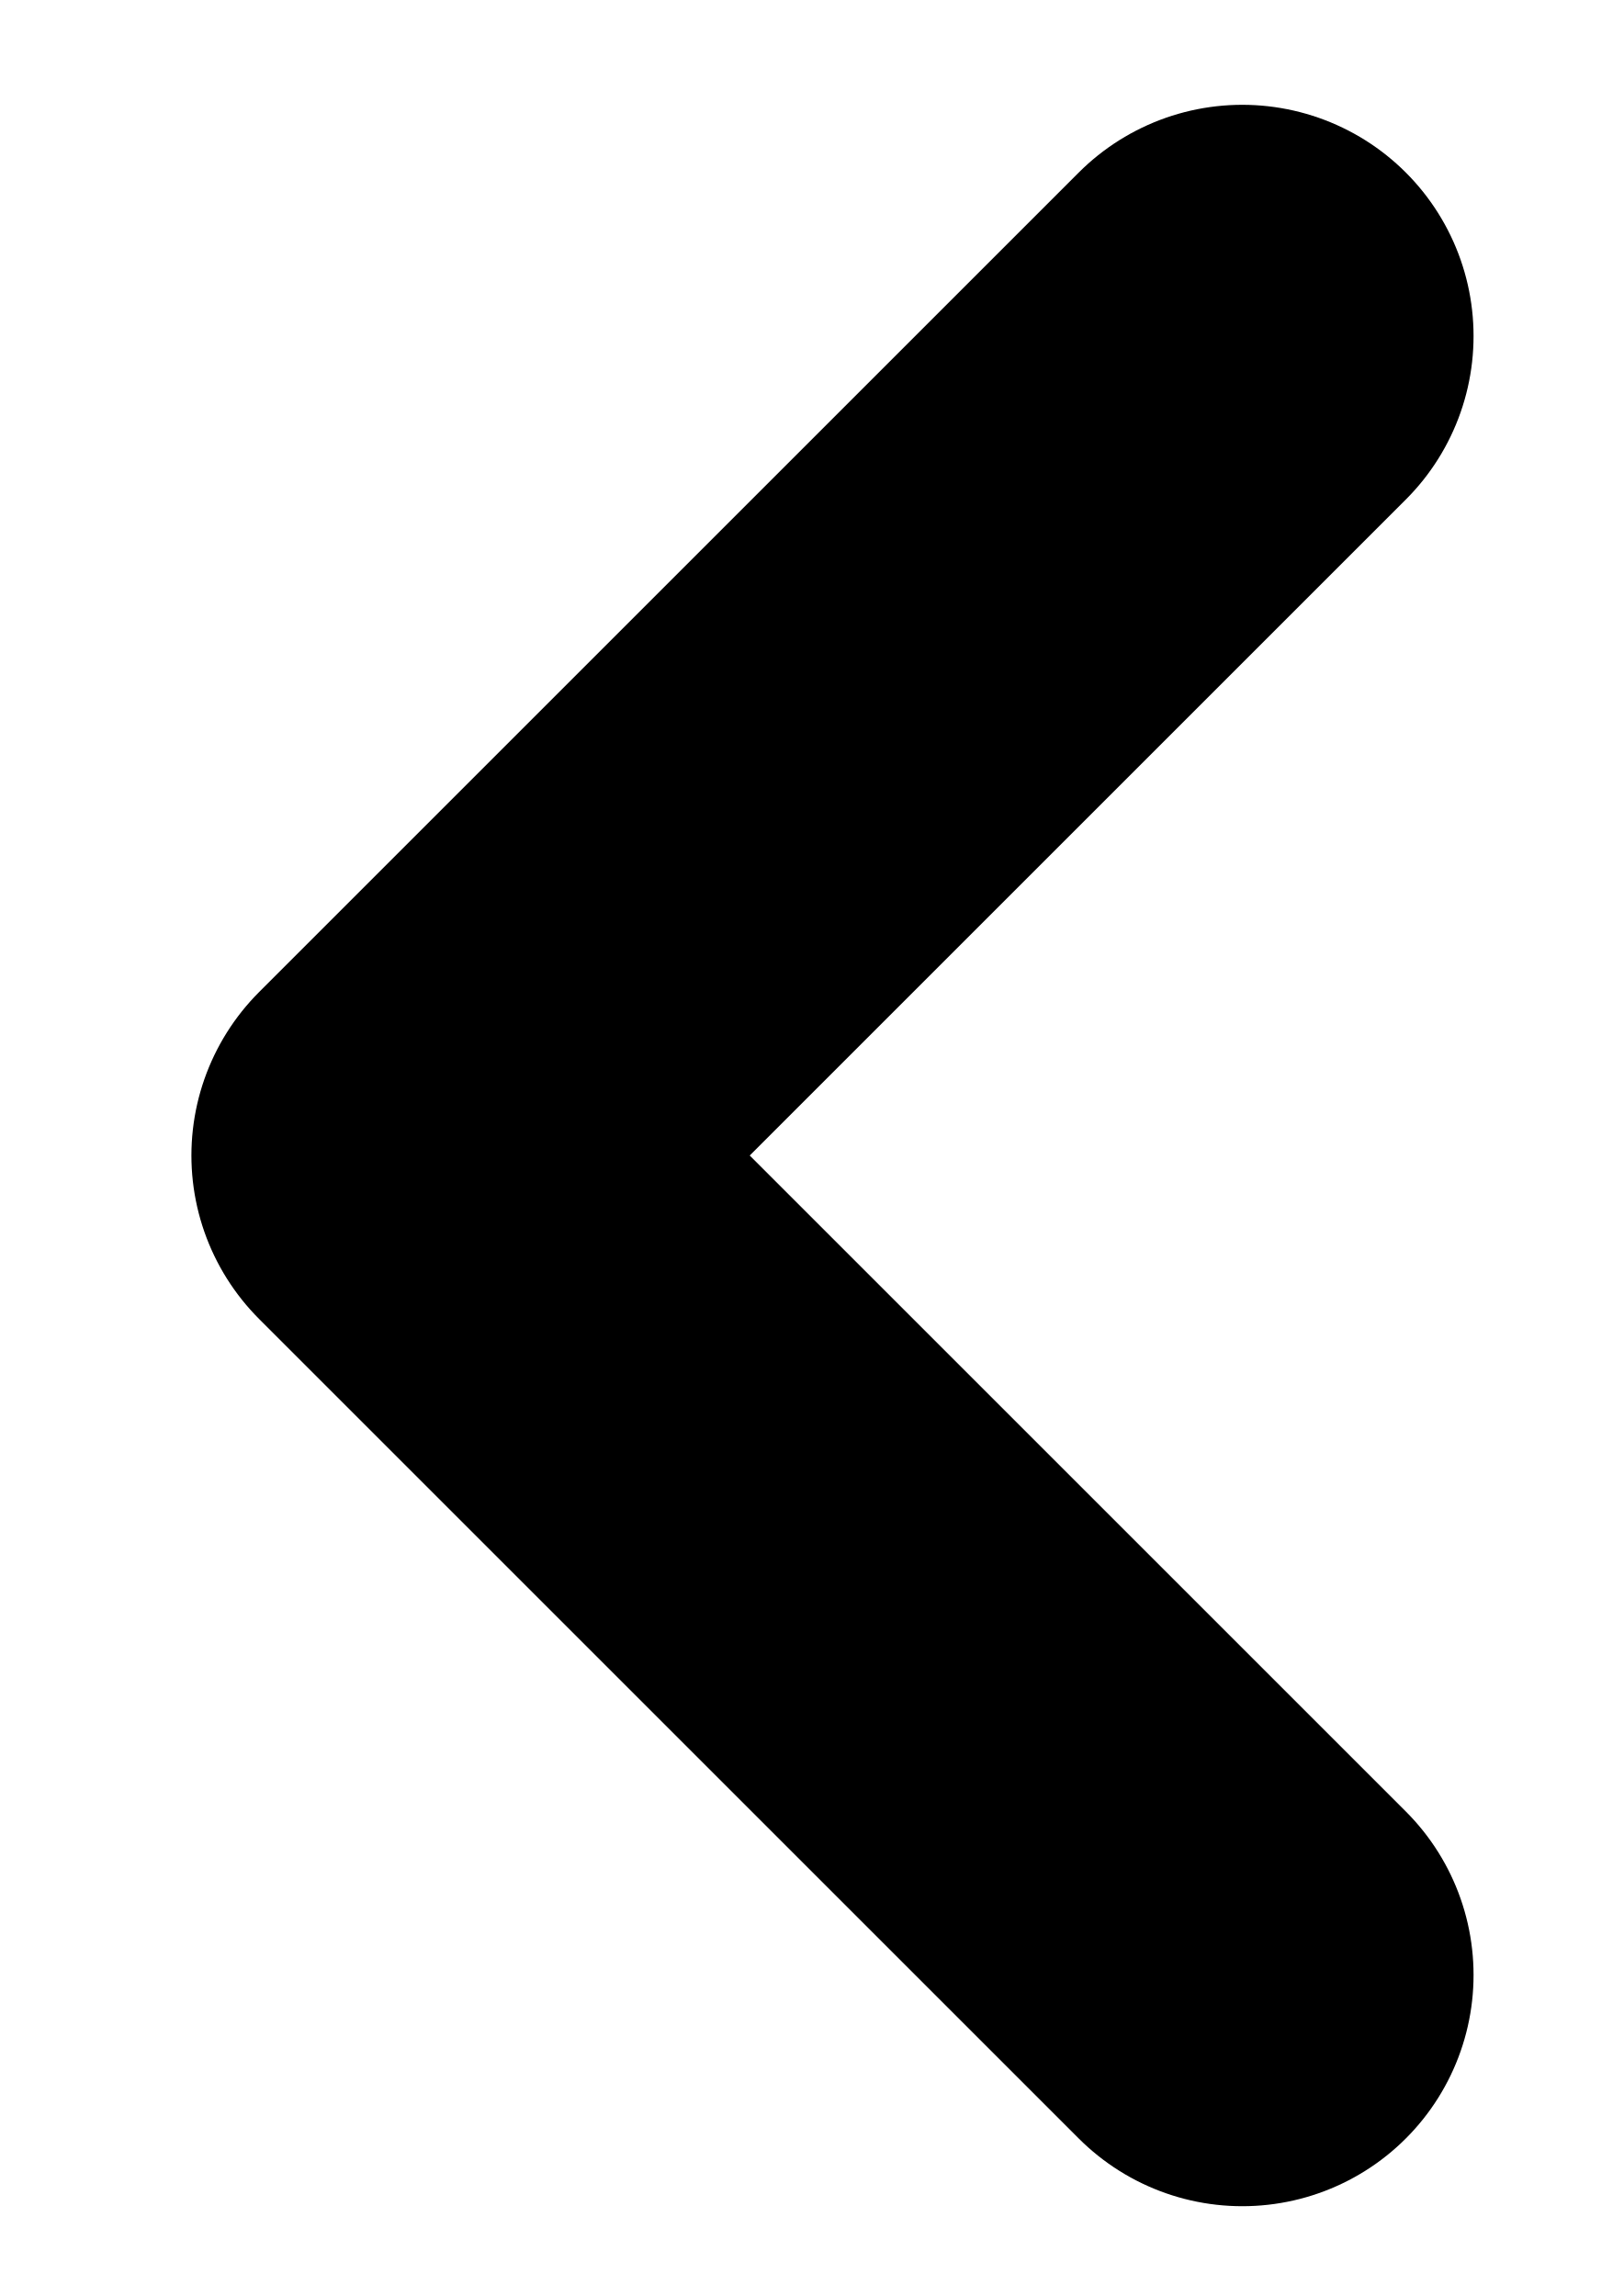
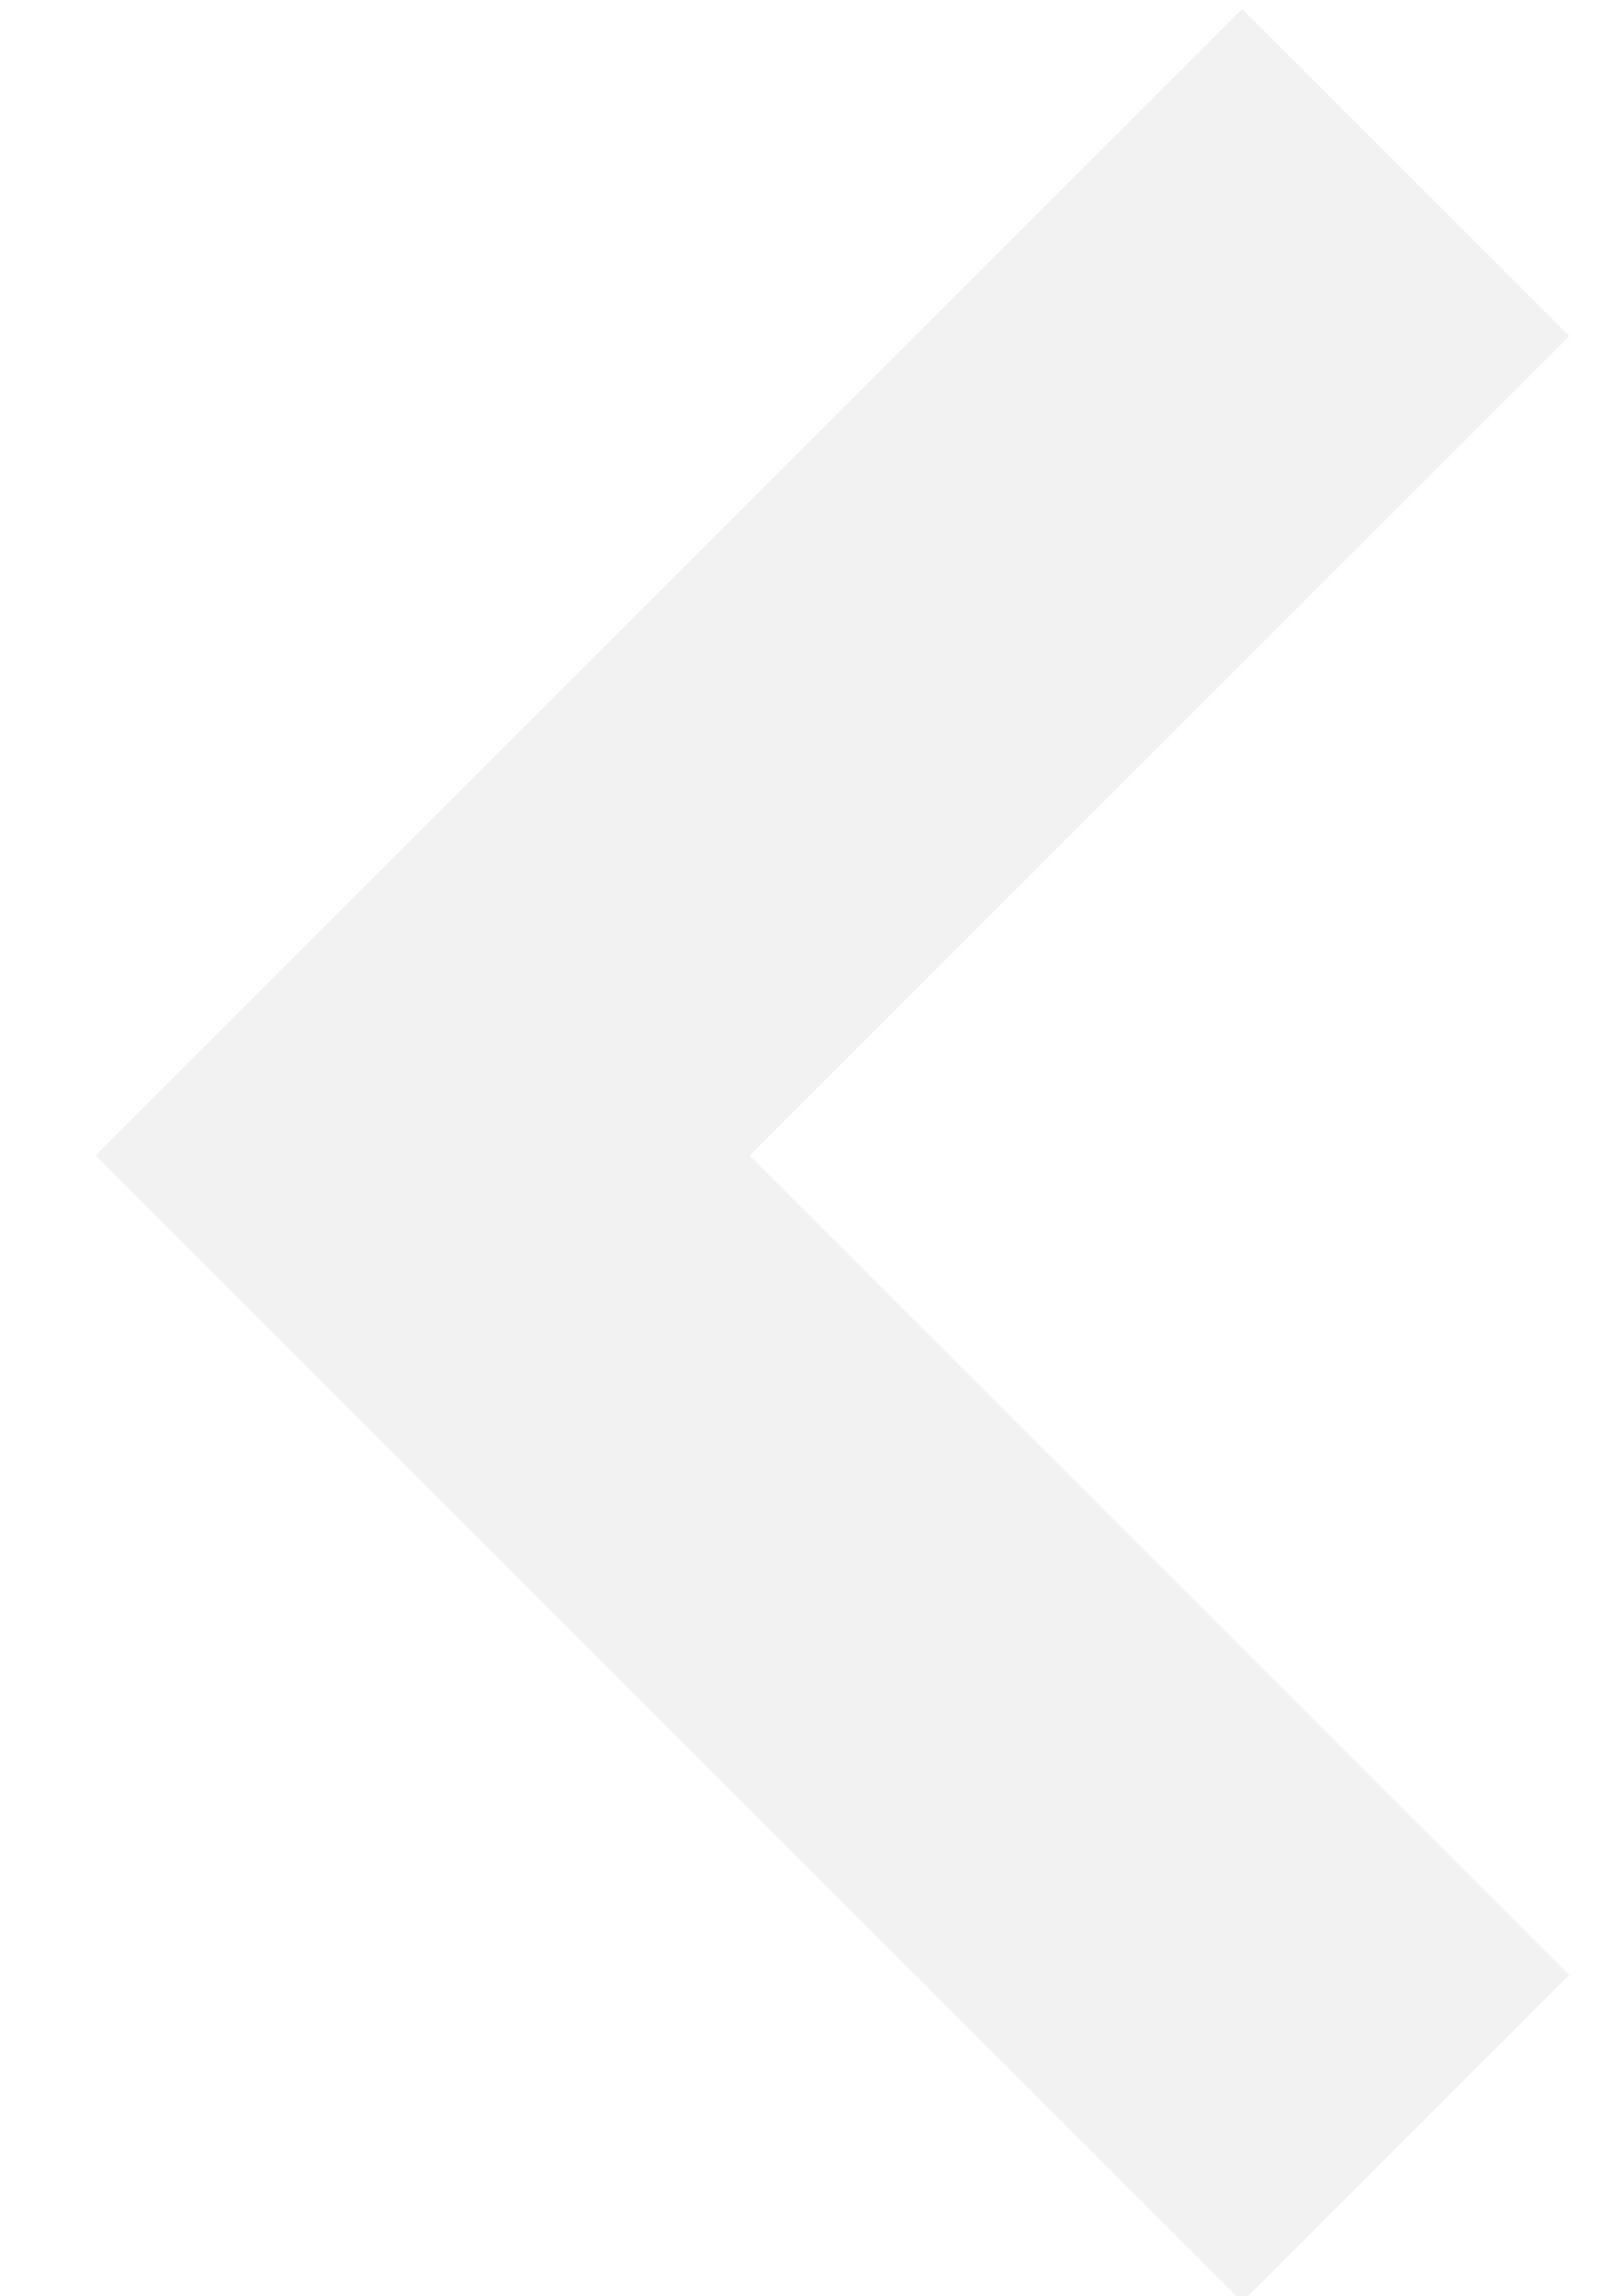
<svg xmlns="http://www.w3.org/2000/svg" width="210mm" height="297mm" viewBox="0 0 210 297" version="1.1" id="svg1">
  <defs id="defs1" />
  <g id="layer1">
-     <path id="rect1" style="fill:none;stroke:#000000;stroke-width:59.822;stroke-linecap:round;stroke-linejoin:round;stroke-dasharray:none" d="M 160.669,43.468 54.666,149.471 160.669,255.474" />
+     <path id="rect1" style="fill:none;stroke:#f2f2f2;stroke-width:59.822;stroke-linecap:square;stroke-linejoin:miter;stroke-dasharray:none" d="M 160.669,43.468 54.666,149.471 160.669,255.474" />
  </g>
</svg>
